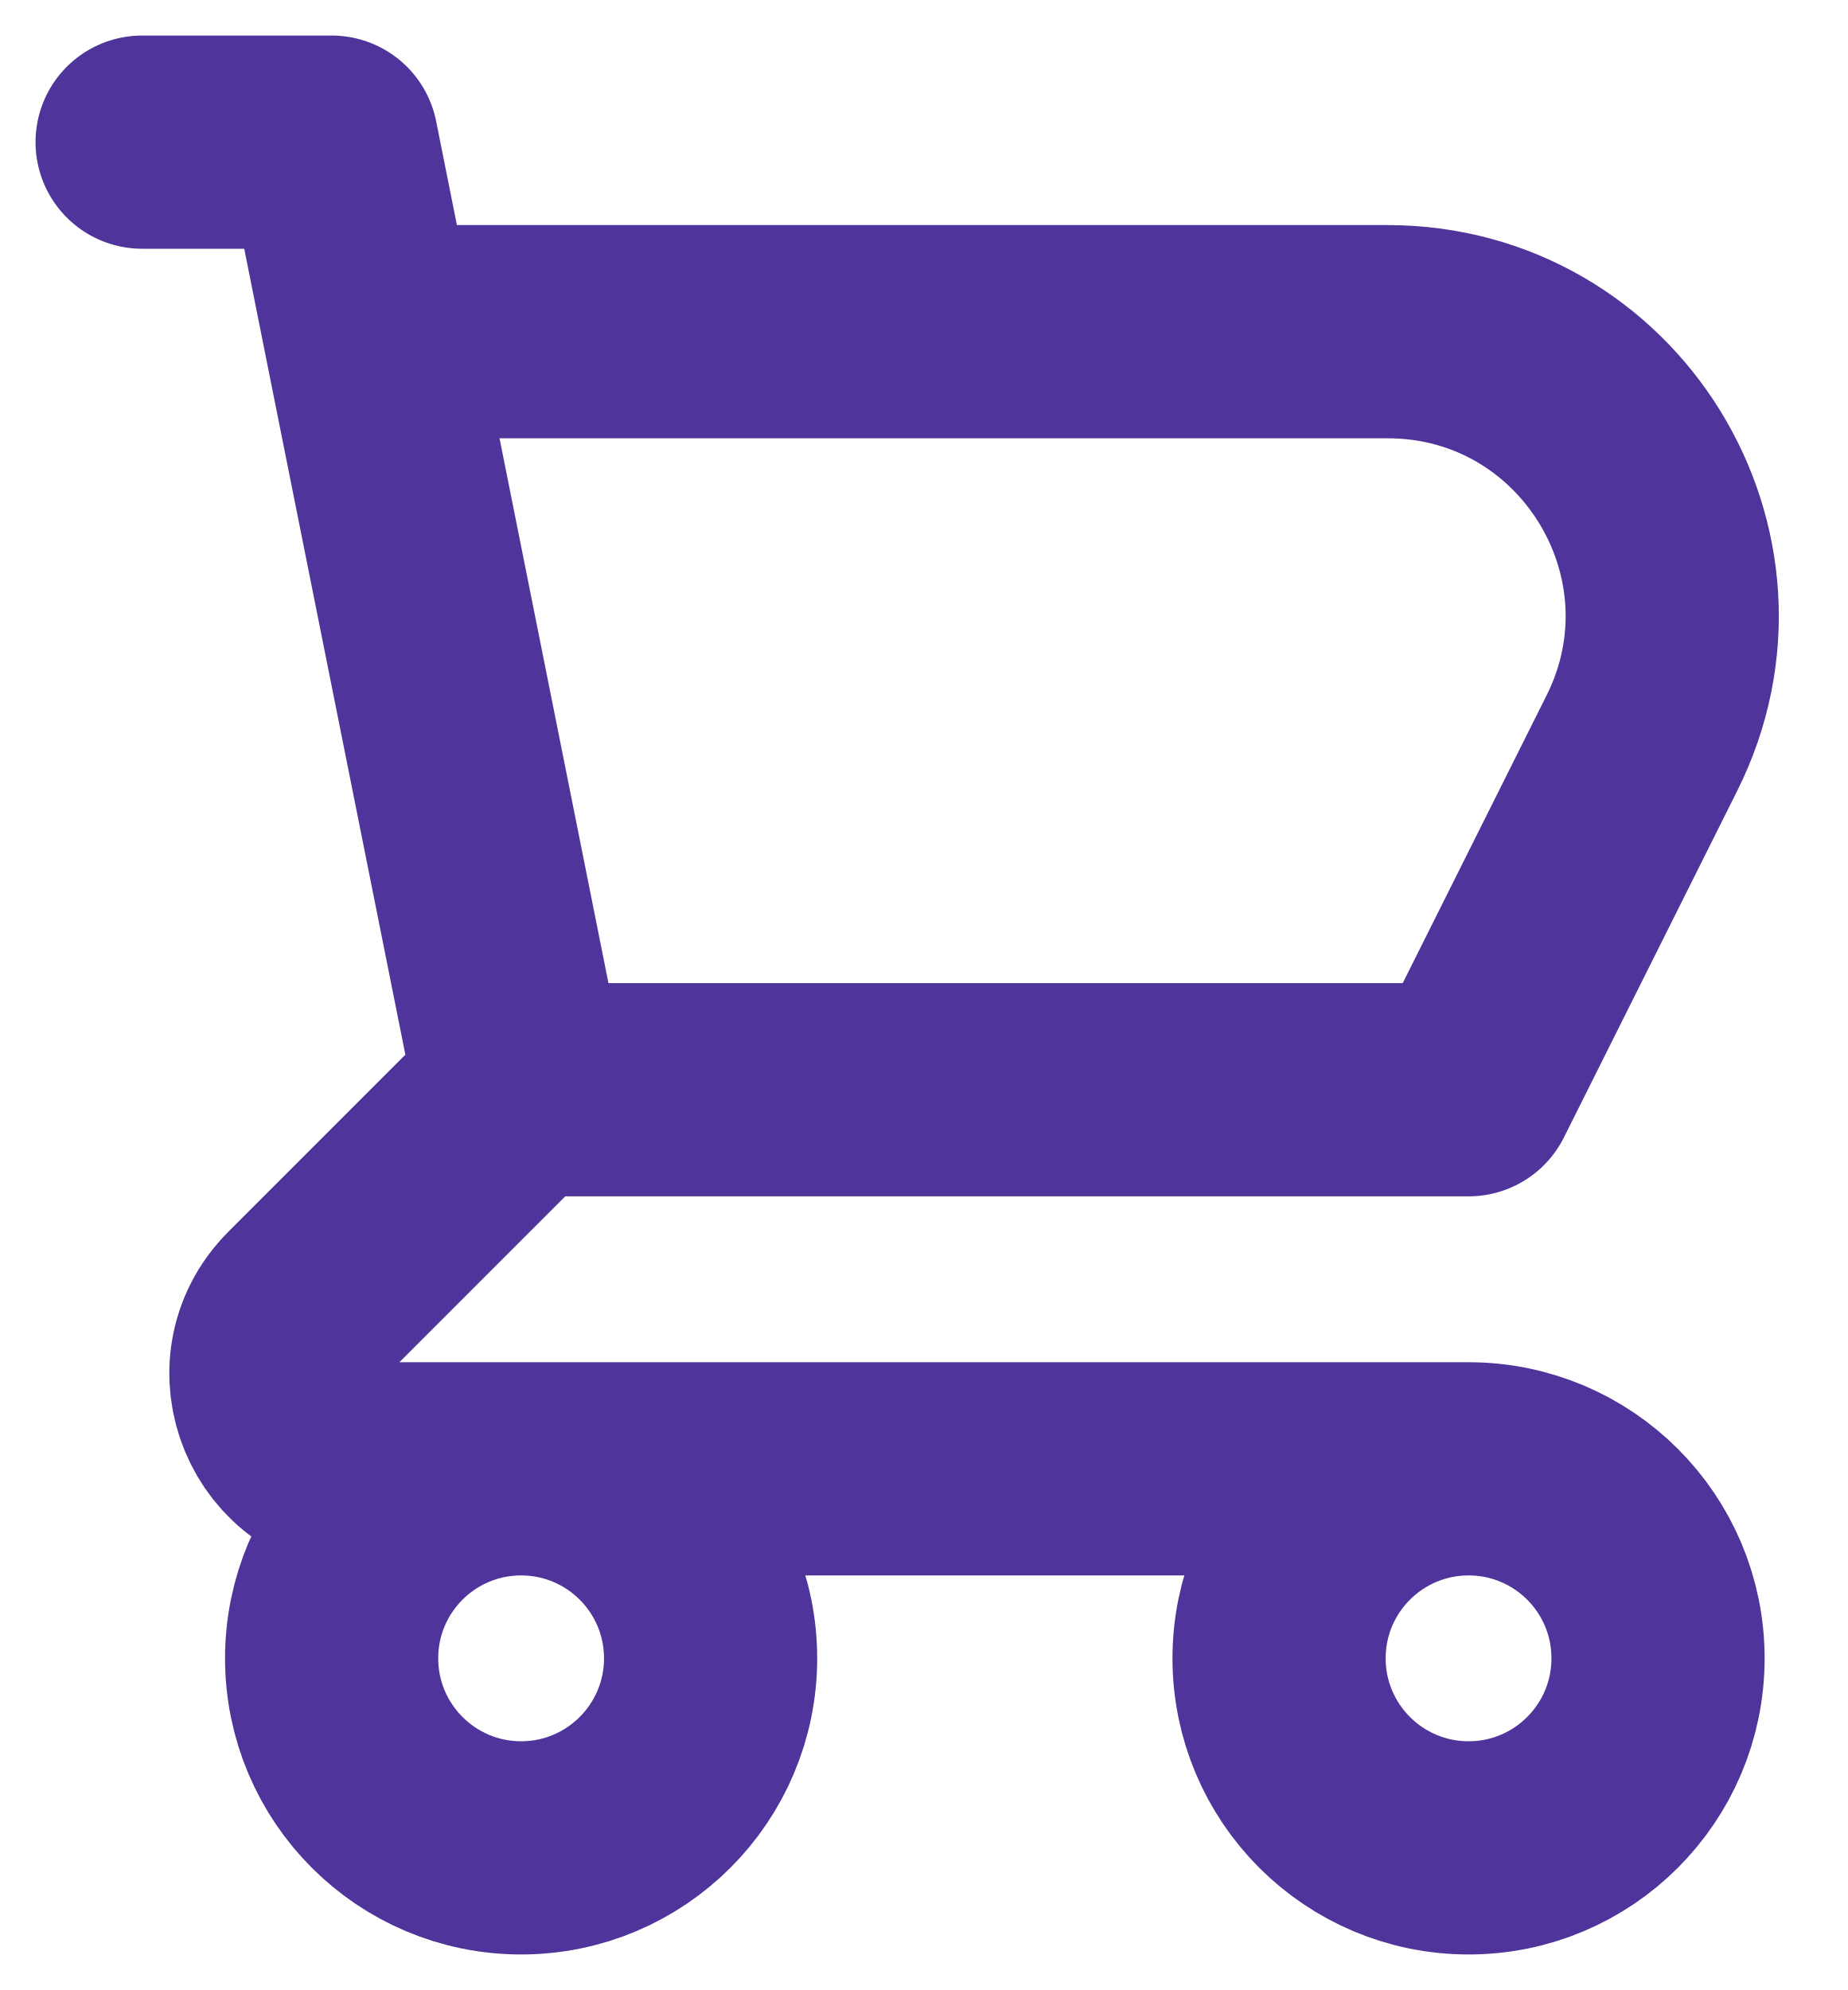
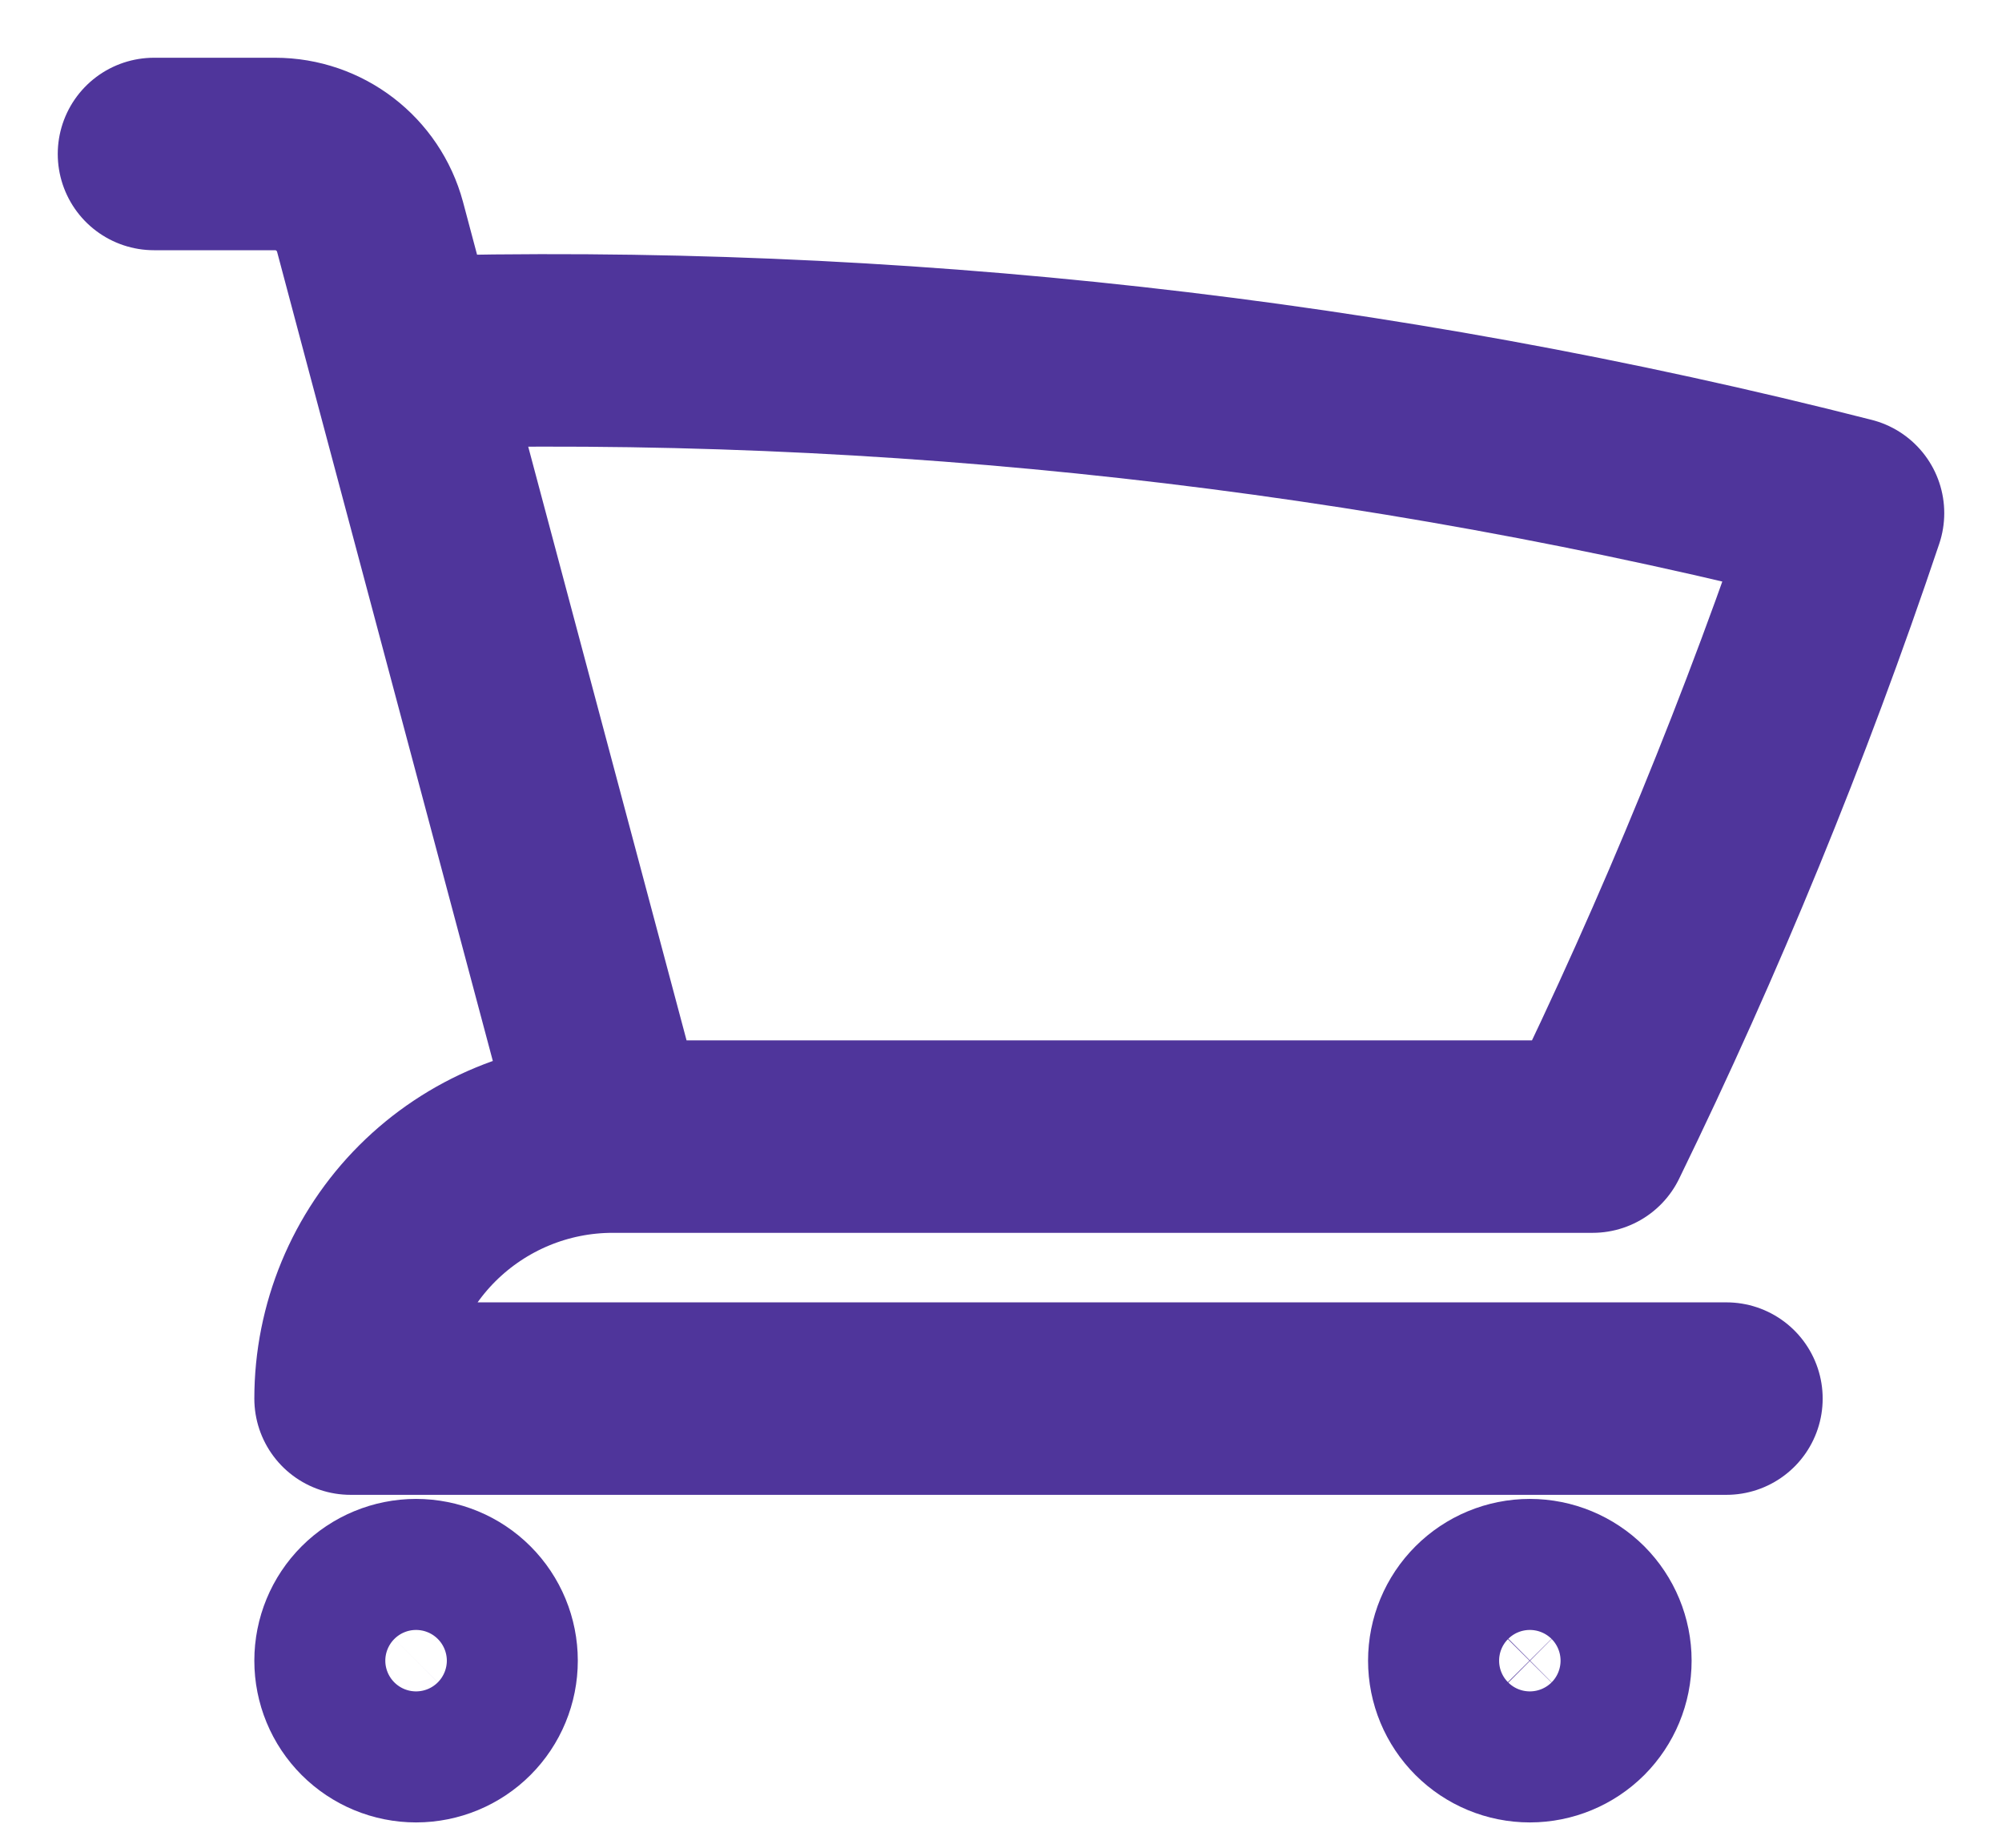
- <svg xmlns="http://www.w3.org/2000/svg" width="26" height="28" viewBox="0 0 26 28" fill="none">
-   <path d="M2 2H4.667L5.2 4.667M5.2 4.667H19.528C22.501 4.667 24.435 7.796 23.106 10.456L20.667 15.333H7.333M5.2 4.667L7.333 15.333M7.333 15.333L4.276 18.39C3.436 19.23 4.031 20.667 5.219 20.667H20.667M20.667 20.667C19.194 20.667 18 21.86 18 23.333C18 24.806 19.194 26 20.667 26C22.14 26 23.333 24.806 23.333 23.333C23.333 21.86 22.14 20.667 20.667 20.667ZM10 23.333C10 24.806 8.806 26 7.333 26C5.861 26 4.667 24.806 4.667 23.333C4.667 21.86 5.861 20.667 7.333 20.667C8.806 20.667 10 21.86 10 23.333Z" stroke="#4F359B" stroke-width="3" stroke-linecap="round" stroke-linejoin="round" />
+ <svg xmlns="http://www.w3.org/2000/svg" width="26" height="24" viewBox="0 0 26 24" fill="none">
+   <path d="M2 2H3.572C4.151 2 4.656 2.389 4.806 2.947L5.24 4.578M5.24 4.578C11.56 4.4 17.874 5.103 24 6.665C23.065 9.449 21.954 12.154 20.683 14.763H7.956M5.24 4.578L7.956 14.763M7.956 14.763C7.053 14.763 6.188 15.122 5.549 15.76C4.911 16.398 4.553 17.264 4.553 18.166H22.421M6.254 21.57C6.254 21.796 6.165 22.012 6.005 22.172C5.846 22.331 5.629 22.421 5.403 22.421C5.178 22.421 4.961 22.331 4.802 22.172C4.642 22.012 4.553 21.796 4.553 21.57C4.553 21.344 4.642 21.128 4.802 20.968C4.961 20.809 5.178 20.719 5.403 20.719C5.629 20.719 5.846 20.809 6.005 20.968C6.165 21.128 6.254 21.344 6.254 21.57ZM20.719 21.57C20.719 21.796 20.629 22.012 20.47 22.172C20.31 22.331 20.094 22.421 19.868 22.421C19.642 22.421 19.426 22.331 19.267 22.172C19.107 22.012 19.017 21.796 19.017 21.57C19.017 21.344 19.107 21.128 19.267 20.968C19.426 20.809 19.642 20.719 19.868 20.719C20.094 20.719 20.31 20.809 20.47 20.968C20.629 21.128 20.719 21.344 20.719 21.57Z" stroke="#4F359B" stroke-width="2.5" stroke-linecap="round" stroke-linejoin="round" />
</svg>
